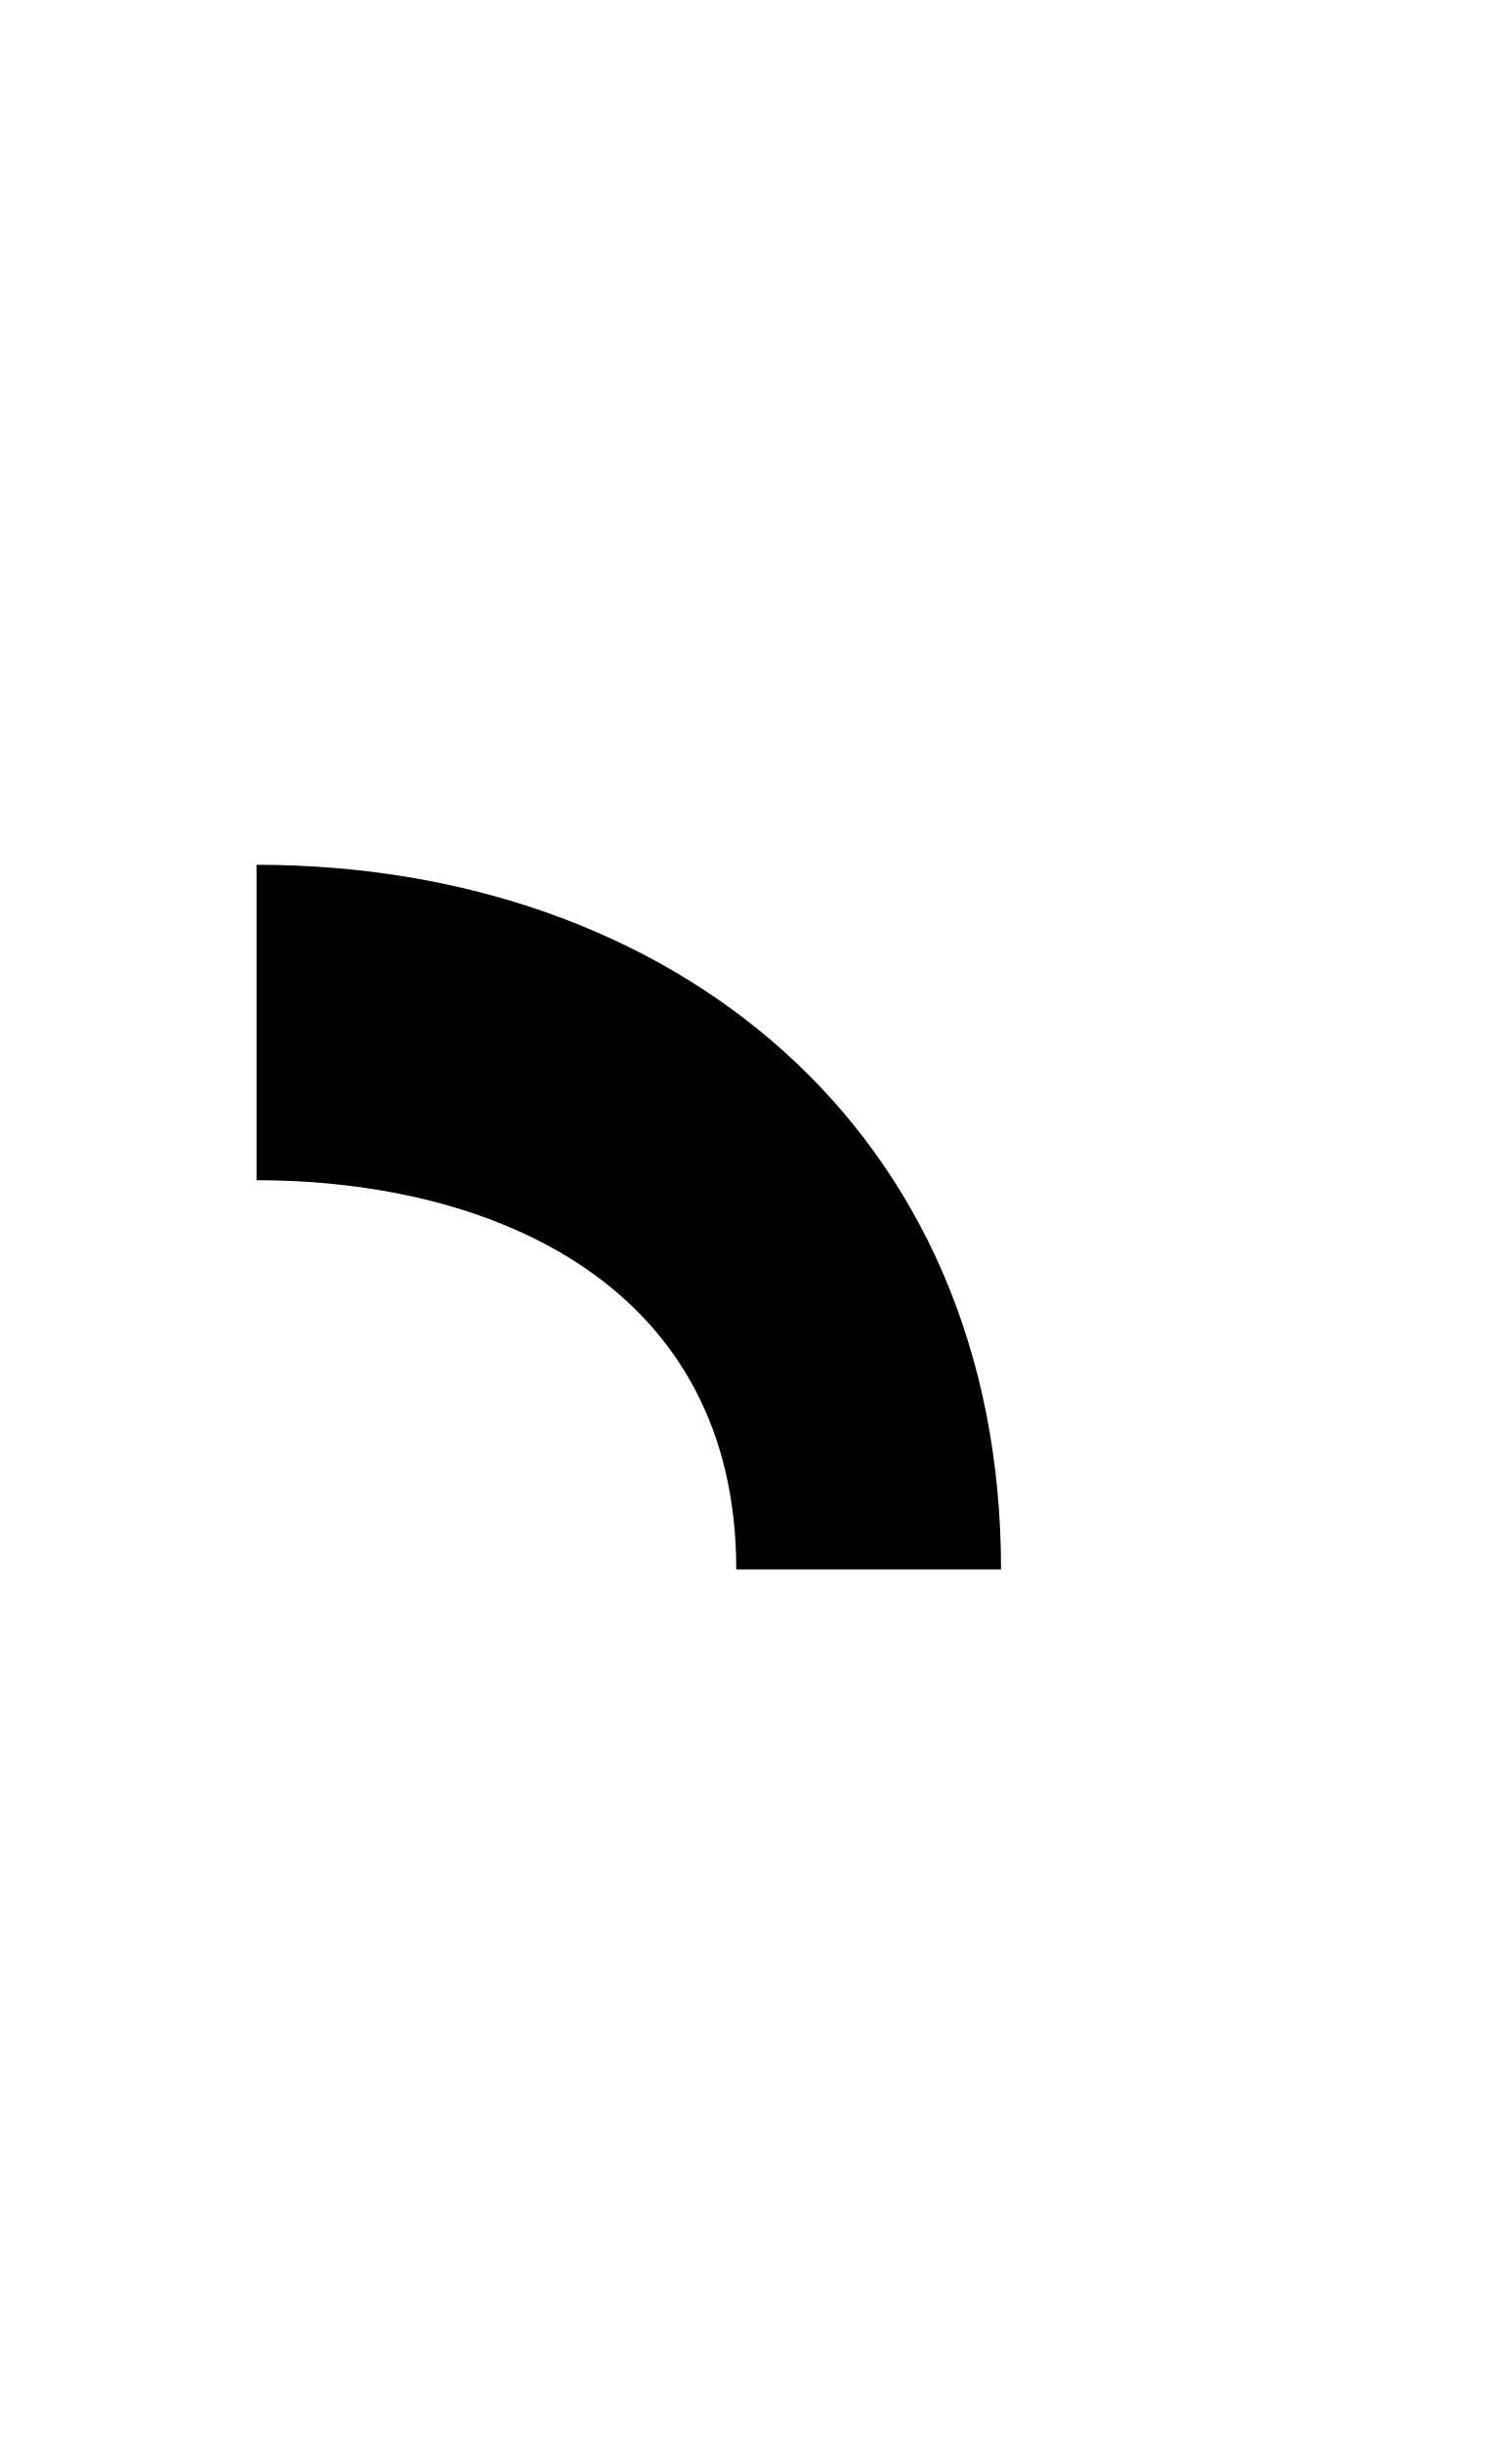
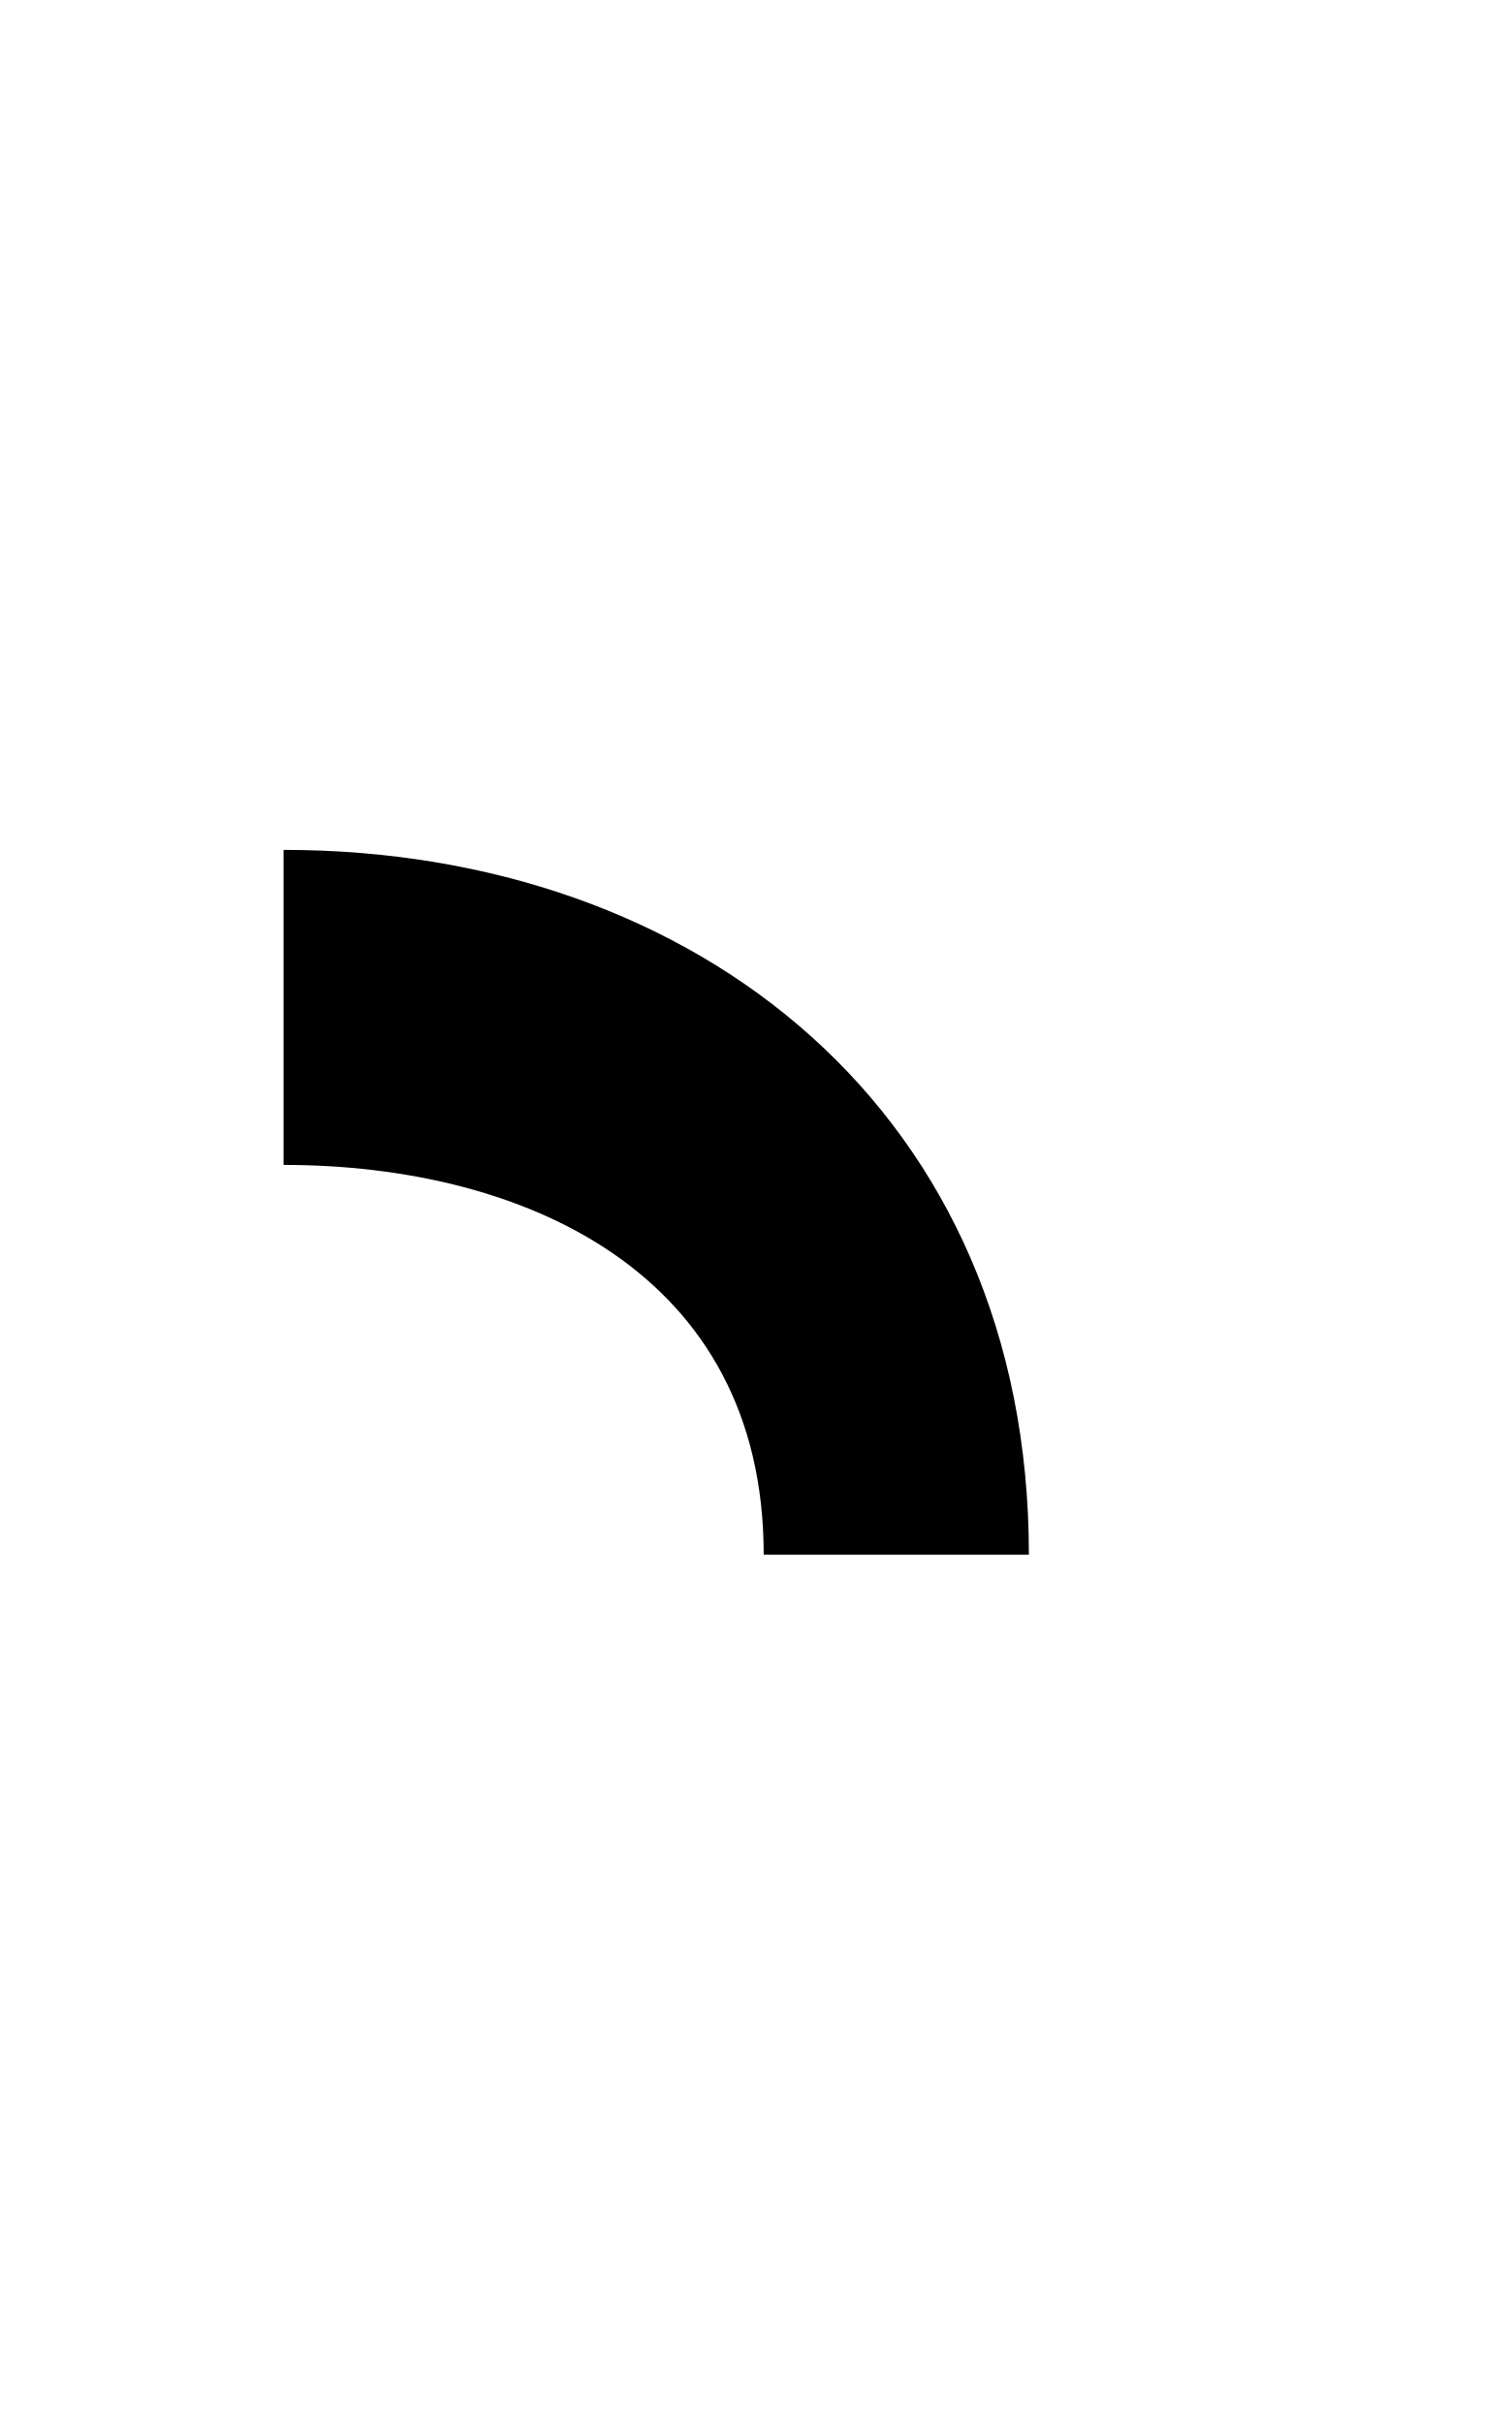
- <svg xmlns="http://www.w3.org/2000/svg" version="1.1" x="0px" y="0px" viewBox="0 0 367.1 593" style="enable-background:new 0 0 367.1 593;" xml:space="preserve">
+ <svg xmlns="http://www.w3.org/2000/svg" version="1.1" x="0px" y="0px" viewBox="0 0 370 593" style="enable-background:new 0 0 370 593;" xml:space="preserve">
  <style type="text/css">
	.st0{display:none;}
	.st1{display:inline;}
</style>
  <g id="_x5F_V1">
    <g id="E_00000051360959627468142820000017544460044616440767_">
	</g>
    <g id="C">
	</g>
    <g id="N_x5F_3">
	</g>
    <g id="A">
	</g>
    <g id="N_00000054254949360326627830000005329152182886584764_">
	</g>
    <g id="e">
	</g>
    <g id="T">
	</g>
    <g id="N_00000127748963548567887910000006918738376549339794_">
	</g>
    <g id="I">
	</g>
    <g id="A1">
	</g>
    <g id="M">
	</g>
    <g id="R">
	</g>
    <g id="O_00000083778567647030904660000008843847121500168630_">
	</g>
    <g id="F">
	</g>
    <g id="N">
	</g>
    <g id="E">
	</g>
    <g id="P">
	</g>
    <g id="O">
	</g>
  </g>
  <g id="Ebene_20">
-     <text transform="matrix(1 0 0 1 -5300.426 1054.634)">
+     <text transform="matrix(1 0 0 1 -3415.813 1054.634)">
      <tspan x="0" y="0" style="fill:#E30613; font-family:'SH-Maintenance-V2'; font-size:490px; letter-spacing:-19;">M</tspan>
      <tspan x="604.7" y="0" style="fill:#E30613; font-family:'SH-Maintenance-V2'; font-size:490px;">A</tspan>
      <tspan x="965.8" y="0" style="fill:#E30613; font-family:'SH-Maintenance-V2'; font-size:490px; letter-spacing:-19;">I</tspan>
      <tspan x="1090.7" y="0" style="fill:#E30613; font-family:'SH-Maintenance-V2'; font-size:490px;">NTENANCE</tspan>
    </text>
-     <rect x="-8338.8" y="709.6" style="fill:none;" width="1722.6" height="412.6" />
-     <text transform="matrix(1 0 0 1 -8338.839 1059.489)">
+     <rect x="-6454.2" y="709.6" style="fill:none;" width="1722.6" height="412.6" />
+     <text transform="matrix(1 0 0 1 -6454.226 1059.489)">
      <tspan x="0" y="0" style="fill:#E30613; font-family:'SH-Maintenance-V2'; font-size:490px;">OPEN</tspan>
      <tspan x="1660.1" y="0" style="fill:#E30613; font-family:'SH-Maintenance-V2'; font-size:485px; letter-spacing:-9;"> </tspan>
    </text>
-     <text transform="matrix(1 0 0 1 -6502.843 1069.107)">
+     <text transform="matrix(1 0 0 1 -4618.23 1069.107)">
      <tspan x="0" y="0" style="fill:#E30613; font-family:'SH-Maintenance-V2'; font-size:490px; letter-spacing:-19;">F</tspan>
      <tspan x="252.8" y="0" style="fill:#E30613; font-family:'SH-Maintenance-V2'; font-size:490px;">O</tspan>
      <tspan x="634.1" y="0" style="fill:#E30613; font-family:'SH-Maintenance-V2'; font-size:490px; letter-spacing:-167;"> </tspan>
      <tspan x="602.7" y="0" style="fill:#E30613; font-family:'SH-Maintenance-V2'; font-size:490px;">R</tspan>
    </text>
  </g>
  <g id="Hilfslinien">
-     <rect x="-1048.3" y="727.6" style="fill:none;" width="7398.2" height="466.4" />
-     <text transform="matrix(1 0 0 1 -1048.275 1076.709)">
+     <rect x="836.3" y="682.7" style="fill:none;" width="7398.2" height="466.4" />
+     <text transform="matrix(1 0 0 1 836.3383 1031.88)">
      <tspan x="0" y="0" style="fill:#E30613; font-family:'SH-Maintenance-V2'; font-size:489px; letter-spacing:-19;">WE</tspan>
      <tspan x="739.4" y="0" style="fill:#E30613; font-family:'SH-Maintenance-V2'; font-size:489px; letter-spacing:-29;">G</tspan>
      <tspan x="1081.2" y="0" style="fill:#E30613; font-family:'SH-Maintenance-V2'; font-size:489px; letter-spacing:-9;">E</tspan>
      <tspan x="1468.4" y="0" style="fill:#E30613; font-family:'SH-Maintenance-V2'; font-size:489px;">N </tspan>
      <tspan x="1939.8" y="0" style="fill:#E30613; font-family:'SH-Maintenance-V2'; font-size:489px; letter-spacing:9;">U</tspan>
      <tspan x="2312" y="0" style="fill:#E30613; font-family:'SH-Maintenance-V2'; font-size:489px; letter-spacing:-9;">M</tspan>
      <tspan x="2736.9" y="0" style="fill:#E30613; font-family:'SH-Maintenance-V2'; font-size:489px;">B</tspan>
      <tspan x="3081.2" y="0" style="fill:#E30613; font-family:'SH-Maintenance-V2'; font-size:489px; letter-spacing:-19;">A</tspan>
      <tspan x="3439.1" y="0" style="fill:#E30613; font-family:'SH-Maintenance-V2'; font-size:489px;">U </tspan>
      <tspan x="3910" y="0" style="fill:#E30613; font-family:'SH-Maintenance-V2'; font-size:489px; letter-spacing:-29;">G</tspan>
      <tspan x="4268.4" y="0" style="fill:#E30613; font-family:'SH-Maintenance-V2'; font-size:489px;">E</tspan>
      <tspan x="4585.3" y="0" style="fill:#E30613; font-family:'SH-Maintenance-V2'; font-size:489px; letter-spacing:-39;">Ö</tspan>
      <tspan x="4926.6" y="0" style="fill:#E30613; font-family:'SH-Maintenance-V2'; font-size:489px;">FFNET</tspan>
    </text>
-     <rect x="-7991.3" y="-38.8" width="93.9" height="140.7" />
  </g>
  <g id="T_00000151528559115874515910000005984389023753216649_" class="st0">
-     <path d="M4905.1,452.2V102.4h76.9v349.8H4905.1z" />
-     <path class="st1" d="M4835.5,102.4H4982c94.6,0,140.6,55.9,140.6,149.4H5058c0-54.9-23.5-72.5-75.9-72.5h-146.5V102.4z" />
+     <path d="M6789.7,452.2V102.4h76.9v349.8H6789.7z" />
+     <path class="st1" d="M6720.2,102.4h146.5c94.6,0,140.6,55.9,140.6,149.4h-64.7c0-54.9-23.5-72.5-75.9-72.5h-146.5V102.4z" />
  </g>
  <g id="E_00000150082740960534394650000001756674408269680310_" class="st0">
-     <path class="st1" d="M4716.3,452.1V156.4h-63.8v295.6H4716.3z" />
-     <path class="st1" d="M4594,353.3H4735c0,0,13.3-74.6,23.6-132.1h-61.9l-11.8,74.6H4594V353.3z" />
-     <path class="st1" d="M4652.5,452.1h140.9c0,0,13.3-74.6,23.6-132.1h-61.9l-11.8,74.6h-90.8V452.1z" />
-     <path class="st1" d="M4747.7,186.3h60.9c-7.9-43.7-15.2-84.5-15.2-84.5h-140.9v57.5h90.8L4747.7,186.3z" />
+     <path class="st1" d="M6600.9,452.1V156.4h-63.8v295.6H6600.9z" />
+     <path class="st1" d="M6478.6,353.3h140.9c0,0,13.3-74.6,23.6-132.1h-61.9l-11.8,74.6h-90.8V353.3z" />
+     <path class="st1" d="M6537.1,452.1H6678c0,0,13.3-74.6,23.6-132.1h-61.9l-11.8,74.6h-90.8V452.1z" />
+     <path class="st1" d="M6632.4,186.3h60.9c-7.9-43.7-15.2-84.5-15.2-84.5h-140.9v57.5h90.8L6632.4,186.3z" />
  </g>
  <g id="N_00000099632580371903072950000016892054108610634910_" class="st0">
-     <path class="st1" d="M4476.3,451.9l93.9-349.3h-69l-60.2,237.7h-1l-56.3-237.7h-77.3L4265,255.2h70.4l9.8-41.6h1l58.7,237.7   L4476.3,451.9z" />
-     <rect x="4259.1" y="102.6" class="st1" width="76.8" height="349.3" />
+     <path class="st1" d="M6361,451.9l93.9-349.3h-69l-60.2,237.7h-1l-56.3-237.7h-77.3l-41.6,152.6h70.4l9.8-41.6h1l58.7,237.7   L6361,451.9z" />
+     <rect x="6143.8" y="102.6" class="st1" width="76.8" height="349.3" />
  </g>
  <g id="F_00000114769032895886322120000014247326199313495697_" class="st0">
-     <path class="st1" d="M4066.8,451.9H3990V102.7h245.5v64.5h-168.7V248H4213v59.7h-146.2V451.9z" />
+     <path class="st1" d="M5951.4,451.9h-76.8V102.7h245.5v64.5h-168.7V248h146.2v59.7h-146.2V451.9z" />
  </g>
  <g id="F_00000173141720675959051990000004486108456543280518_" class="st0">
-     <path class="st1" d="M3780.5,451.6h132.8V169.3h-54.9v217.1h-77.9V451.6z" />
-     <path class="st1" d="M3812.5,451.7c0-18,2.9-33.6,10.7-46.8c6.8-12.2,16.6-23.4,28.3-31.2c11.7-7.8,25.4-13.7,40-17.6   c14.6-3.9,30.2-5.9,70.2-5.9v-81.4c-52.2,0-76.6,3.9-100,12.2c-23.4,8.8-44.4,20-61.9,36.1c-17.6,16.6-31.2,35.1-41.4,57.5   c-9.8,22.9-14.1,48.8-14.1,77H3812.5z" />
-     <polygon class="st1" points="3961.8,100.7 3858.4,100.7 3858.4,383 3913.3,383 3913.3,165.8 3961.8,165.8  " />
+     <path class="st1" d="M5665.1,451.6h132.8V169.3H5743v217.1h-77.9V451.6z" />
+     <path class="st1" d="M5697.1,451.7c0-18,2.9-33.6,10.7-46.8c6.8-12.2,16.6-23.4,28.3-31.2c11.7-7.8,25.4-13.7,40-17.6   c14.6-3.9,30.2-5.9,70.2-5.9v-81.4c-52.2,0-76.6,3.9-100,12.2c-23.4,8.8-44.4,20-61.9,36.1c-17.6,16.6-31.2,35.1-41.4,57.5   c-9.8,22.9-14.1,48.8-14.1,77H5697.1z" />
+     <polygon class="st1" points="5846.4,100.7 5743,100.7 5743,383 5797.9,383 5797.9,165.8 5846.4,165.8  " />
  </g>
  <g id="Ö" class="st0">
-     <path class="st1" d="M3398.5,278.8c0-103.7,64.1-184.4,171.6-184.4c107.6,0,171.6,80.7,171.6,184.4c0,100.7-64.1,181.4-171.6,181.4   C3462.6,460.2,3398.5,379.5,3398.5,278.8z M3475.3,278.8c0,58.2,25.9,116.9,94.9,116.9c68.9,0,94.9-58.7,94.9-116.9   c0-61.1-25.9-119.8-94.9-119.8C3501.2,159,3475.3,217.6,3475.3,278.8z" />
-     <rect x="3536.9" y="191.7" class="st1" width="66" height="57.2" />
-     <rect x="3536.9" y="278.8" class="st1" width="66" height="57.2" />
+     <path class="st1" d="M5283.1,278.8c0-103.7,64.1-184.4,171.6-184.4c107.6,0,171.6,80.7,171.6,184.4c0,100.7-64.1,181.4-171.6,181.4   C5347.2,460.2,5283.1,379.5,5283.1,278.8z M5359.9,278.8c0,58.2,25.9,116.9,94.9,116.9c68.9,0,94.9-58.7,94.9-116.9   c0-61.1-25.9-119.8-94.9-119.8C5385.8,159,5359.9,217.6,5359.9,278.8z" />
+     <rect x="5421.5" y="191.7" class="st1" width="66" height="57.2" />
+     <rect x="5421.5" y="278.8" class="st1" width="66" height="57.2" />
  </g>
  <g id="E_00000056408675155028286430000005814045595369560991_" class="st0">
-     <path class="st1" d="M3369.5,452.2h-265V103.1h261.1v64.5h-184.4v74.8h169.2v59.7h-169.2v85.6h188.3V452.2z" />
+     <path class="st1" d="M5254.1,452.2h-265V103.1h261.1v64.5h-184.4v74.8H5235v59.7h-169.2v85.6h188.3V452.2z" />
  </g>
  <g id="G_00000142136150640176763200000005464168929300255362_" class="st0">
-     <polygon class="st1" points="2727.1,368 2803.6,368 2803.6,178.8 2901.6,177.3 2900.1,102.4 2726.2,102.4  " />
-     <polygon class="st1" points="2727.1,452.2 2994.7,451.8 2994.7,388.5 2804.6,389.5 2803.6,291.5 2728.6,293  " />
-     <path class="st1" d="M2894.7,451.8h101c10.8-7.4,23-15.2,33.8-22.5c11.8-8.3,21.1-17.2,30.9-26.5c8.3-8.3,15.2-18.6,21.6-32.3   c4.4-11.8,8.3-26,8.3-42.6c0-16.7-3.9-30.9-9.3-44.6c-6.4-12.7-14.7-23.5-25.5-32.3c-10.8-8.8-23-16.2-36.8-21.1   c-13.2-4.9-28.9-6.9-43.1-6.9c-20.6,0-37.7,3.4-53.9,10.8c-15.2,6.4-28.9,16.2-37.7,27.9c-10.8,12.7-18.1,27-23,43.1   c-5.9,17.2-8.3,35.3-6.9,53.9h64.2c0-9.8,1.5-17.6,3.4-27.4c1.5-9.3,3.4-16.7,8.8-25c2.9-7.4,9.3-13.2,16.2-17.6   c6.4-5.4,14.7-7.4,25.5-7.4c14.2,0,26,4.9,35.8,14.7c9.3,7.8,14.2,21.1,14.2,36.8c0,10.3-2.5,20.1-6.9,27   c-5.4,8.3-10.8,15.7-17.2,21.6c-6.9,7.4-15.2,12.3-22.5,18.1c-8.3,4.9-16.7,10.8-24,15.7C2937.9,423.8,2907.5,443.4,2894.7,451.8z" />
+     <polygon class="st1" points="4611.7,368 4688.2,368 4688.2,178.8 4786.2,177.3 4784.7,102.4 4610.8,102.4  " />
+     <polygon class="st1" points="4611.7,452.2 4879.3,451.8 4879.3,388.5 4689.2,389.5 4688.2,291.5 4613.2,293  " />
+     <path class="st1" d="M4779.3,451.8h101c10.8-7.4,23-15.2,33.8-22.5c11.8-8.3,21.1-17.2,30.9-26.5c8.3-8.3,15.2-18.6,21.6-32.3   c4.4-11.8,8.3-26,8.3-42.6c0-16.7-3.9-30.9-9.3-44.6c-6.4-12.7-14.7-23.5-25.5-32.3c-10.8-8.8-23-16.2-36.8-21.1   c-13.2-4.9-28.9-6.9-43.1-6.9c-20.6,0-37.7,3.4-53.9,10.8c-15.2,6.4-28.9,16.2-37.7,27.9c-10.8,12.7-18.1,27-23,43.1   c-5.9,17.2-8.3,35.3-6.9,53.9h64.2c0-9.8,1.5-17.6,3.4-27.4c1.5-9.3,3.4-16.7,8.8-25c2.9-7.4,9.3-13.2,16.2-17.6   c6.4-5.4,14.7-7.4,25.5-7.4c14.2,0,26,4.9,35.8,14.7c9.3,7.8,14.2,21.1,14.2,36.8c0,10.3-2.5,20.1-6.9,27   c-5.4,8.3-10.8,15.7-17.2,21.6c-6.9,7.4-15.2,12.3-22.5,18.1c-8.3,4.9-16.7,10.8-24,15.7C4822.5,423.8,4792.1,443.4,4779.3,451.8z" />
  </g>
  <g id="U_00000122691519521168774280000013841469757125651126_" class="st0">
-     <path class="st1" d="M2572.4,463.6c-102.4-1.5-114.8-74.7-114.8-119.8v-242h77.7v238.5c0,24.3,0,55.9,37.1,57.9V463.6z" />
-     <path class="st1" d="M2294.3,101.9h77.7v238.5c0,25.2,0,57.9,41.1,57.9c36.6,0,45-24.7,45-58.9v-15.8h70.3v30.7   c0,77.2-57.4,109.4-116.3,109.4c-105.4,0-117.8-74.2-117.8-119.8V101.9z" />
+     <path class="st1" d="M4457,463.6c-102.4-1.5-114.8-74.7-114.8-119.8v-242h77.7v238.5c0,24.3,0,55.9,37.1,57.9V463.6z" />
+     <path class="st1" d="M4178.9,101.9h77.7v238.5c0,25.2,0,57.9,41.1,57.9c36.6,0,45-24.7,45-58.9v-15.8h70.3v30.7   c0,77.2-57.4,109.4-116.3,109.4c-105.4,0-117.8-74.2-117.8-119.8V101.9z" />
  </g>
  <g id="A_00000004505667569094896160000014532079075801900974_" class="st0">
-     <path class="st1" d="M2138.8,203.9l-3,70.3l30,6.9v1l-247.3,61v75.2l121.9,33.4l15.2-61l-22.1-9.3v-1l244.4-61v-78.2L2138.8,203.9z   " />
-     <polygon class="st1" points="1963.3,430.6 2041,451.7 2046.9,451.7 2105.4,212.8 2106.4,212.8 2165.9,451.7 2242.6,451.7    2278,319.5 2209.6,317.5 2203.7,337.1 2202.7,337.1 2142.7,101.1 2070.5,101.1 2009.5,339.6 2008.5,339.6  " />
+     <path class="st1" d="M4023.4,203.9l-3,70.3l30,6.9v1l-247.3,61v75.2l121.9,33.4l15.2-61l-22.1-9.3v-1l244.4-61v-78.2L4023.4,203.9z   " />
+     <polygon class="st1" points="3847.9,430.6 3925.6,451.7 3931.5,451.7 3990,212.8 3991,212.8 4050.5,451.7 4127.2,451.7    4162.6,319.5 4094.2,317.5 4088.3,337.1 4087.4,337.1 4027.4,101.1 3955.1,101.1 3894.1,339.6 3893.1,339.6  " />
  </g>
  <g id="B" class="st0">
-     <path class="st1" d="M1599.9,452.2V103.1h164.3c66.5,0,111.5,21.5,111.5,86.6c0,34.7-16.6,57.7-47.4,72.9   c43,12.2,64.1,45,64.1,88.5c0,70.9-60.1,101.2-123.2,101.2H1599.9z M1748.6,162.8h-71.9v81.7h77.8c27.4,0,46.9-12.2,46.9-41.6   C1801.4,170.1,1775.9,162.8,1748.6,162.8z M1676.7,392.6h82.2c29.8,0,56.7-9.8,56.7-46c0-35.7-22-49.9-55.3-49.9h-83.6V392.6z" />
+     <path class="st1" d="M3484.5,452.2V103.1h164.3c66.5,0,111.5,21.5,111.5,86.6c0,34.7-16.6,57.7-47.4,72.9   c43,12.2,64.1,45,64.1,88.5c0,70.9-60.1,101.2-123.2,101.2H3484.5z M3633.2,162.8h-71.9v81.7h77.8c27.4,0,46.9-12.2,46.9-41.6   C3686,170.1,3660.6,162.8,3633.2,162.8z M3561.3,392.6h82.2c29.8,0,56.7-9.8,56.7-46c0-35.7-22-49.9-55.3-49.9h-83.6V392.6z" />
  </g>
  <g id="M_00000134250281029563310950000003257287664879667615_" class="st0">
-     <path class="st1" d="M1342.7,335.1h75.5c-12.8-20.6-144.7-232.9-144.7-232.9h-77v350.1h72.1V217.4h1   C1269.6,217.4,1306.4,276.2,1342.7,335.1z" />
-     <path class="st1" d="M1418.7,335.1c36.3-58.8,73.1-117.7,73.1-117.7h1v234.9h72.1V102.1h-77c0,0-131.9,212.3-144.7,232.9H1418.7z" />
+     <path class="st1" d="M3227.3,335.1h75.5c-12.8-20.6-144.7-232.9-144.7-232.9h-77v350.1h72.1V217.4h1   C3154.2,217.4,3191,276.2,3227.3,335.1z" />
+     <path class="st1" d="M3303.3,335.1c36.3-58.8,73.1-117.7,73.1-117.7h1v234.9h72.1V102.1h-77c0,0-131.9,212.3-144.7,232.9H3303.3z" />
  </g>
  <g id="U" class="st0">
-     <path class="st1" d="M1146.7,452.2H899.4v-64.6h170.4v-285h76.9V452.2z M852.4,452.2V102.6h76.9v285h170.4v64.6H852.4z" />
+     <path class="st1" d="M3031.3,452.2H2784v-64.6h170.4v-285h76.9V452.2z M2737,452.2V102.6h76.9v285h170.4v64.6H2737z" />
  </g>
  <g id="N_00000154425763484525918430000008508601231558086807_" class="st0">
-     <path class="st1" d="M601.9,452.2L695.8,103h-69l-60.2,237.7h-1L509.4,103h-77.3l-41.6,152.6H461l9.8-41.6h1l58.7,237.7   L601.9,452.2z" />
-     <rect x="384.7" y="103" class="st1" width="76.8" height="349.3" />
-   </g>
-   <g id="E_00000165205204584183719570000002201050886193303485_">
-     <path class="st0" d="M70.9,282.5l-64.3,2.1l0-3.4c0-107.2,80.4-171.1,180.8-171.1v76.5C129.3,186.6,70.9,213.7,70.9,282.5z" />
-     <path d="M178.8,381.1c0-68.7-58.5-94.5-116.5-94.5V210c100.4,0,180.8,63.8,180.8,171.1H178.8z" />
-     <polygon class="st0" points="355.7,373.8 355.7,452.2 184.7,452.2 179.8,373.8  " />
-     <path class="st0" d="M70.9,281.2c0,68.7,58.5,94.5,116.5,94.5v76.5C86.9,452.2,6.5,388.4,6.5,281.2H70.9z" />
-     <path class="st0" d="M36.5,86.7V4.4C63.3,4.4,89.6,9.2,113,17c23.4,8.8,43.4,20,60.9,36.1s31.2,34.6,40.9,57.5   c10.2,22.9,15.1,49.2,15.1,76.5h-69.2c0-18-3.4-32.7-10.2-45.8c-7.3-13.2-16.6-23.4-28.3-32.2c-11.7-7.8-25.8-13.6-40-18   C66.7,87.7,52.1,86.7,36.5,86.7z" />
+     <path class="st1" d="M2486.5,452.2l93.9-349.3h-69l-60.2,237.7h-1L2394.1,103h-77.3l-41.6,152.6h70.4l9.8-41.6h1l58.7,237.7   L2486.5,452.2z" />
+     <rect x="2269.3" y="103" class="st1" width="76.8" height="349.3" />
+   </g>
+   <g id="E_00000165205204584183719570000002201050886193303485_" class="st0">
+     <path class="st1" d="M1955.5,281.2h-64.3c0-107.2,80.4-171.1,180.8-171.1v76.5C2014,186.6,1955.5,212.5,1955.5,281.2z" />
+     <path class="st1" d="M2063.4,381.1c0-68.7-58.5-94.5-116.5-94.5V210c100.4,0,180.8,63.8,180.8,171.1H2063.4z" />
+     <polygon class="st1" points="2240.3,373.8 2240.3,452.2 2069.3,452.2 2064.4,373.8  " />
+     <path class="st1" d="M1955.5,281.2c0,68.7,58.5,94.5,116.5,94.5v76.5c-100.4,0-180.8-63.8-180.8-171.1H1955.5z" />
+     <path class="st1" d="M1921.1,86.7V4.4c26.8,0,53.1,4.9,76.5,12.7c23.4,8.8,43.4,20,60.9,36.1s31.2,34.6,40.9,57.5   c10.2,22.9,15.1,49.2,15.1,76.5h-69.2c0-18-3.4-32.7-10.2-45.8c-7.3-13.2-16.6-23.4-28.3-32.2c-11.7-7.8-25.8-13.6-40-18   C1951.3,87.7,1936.7,86.7,1921.1,86.7z" />
  </g>
  <g id="G" class="st0">
-     <path class="st1" d="M-9.2,452.8h-48.9l-7.8-39.6c-27.4,35.2-62.1,47.9-95.8,47.9c-107.6,0-171.6-80.7-171.6-181.4   c0-103.7,64.1-184.4,171.6-184.4c71.4,0,139.4,43.5,147.2,123.2h-73.4c-9.3-39.1-37.2-58.7-73.8-58.7c-68.9,0-94.9,58.7-94.9,119.8   c0,58.2,25.9,116.9,94.9,116.9c50.4,0,78.7-26.4,83.1-75.3h-77.3v-57.2H-9.2V452.8z" />
+     <path class="st1" d="M1875.5,452.8h-48.9l-7.8-39.6c-27.4,35.2-62.1,47.9-95.8,47.9c-107.6,0-171.6-80.7-171.6-181.4   c0-103.7,64.1-184.4,171.6-184.4c71.4,0,139.4,43.5,147.2,123.2h-73.4c-9.3-39.1-37.2-58.7-73.8-58.7c-68.9,0-94.9,58.7-94.9,119.8   c0,58.2,25.9,116.9,94.9,116.9c50.4,0,78.7-26.4,83.1-75.3h-77.3v-57.2h146.7V452.8z" />
  </g>
  <g id="E_00000005963599347184841430000018193220976272044449_" class="st0">
-     <path class="st1" d="M-348.9,452.2h-265V103.1h261.1v64.5h-184.4v74.8H-368v59.7h-169.2v85.6h188.3V452.2z" />
+     <path class="st1" d="M1535.7,452.2h-265V103.1h261.1v64.5h-184.4v74.8h169.2v59.7h-169.2v85.6h188.3V452.2z" />
  </g>
  <g id="W" class="st0">
-     <path class="st1" d="M-880.3,219.2c-36.3,58.9-73.1,117.7-73.1,117.7h-1V102h-72.1v350.3h77c0,0,132-212.4,144.7-233H-880.3z    M-804.3,219.2h-75.5c12.8,20.6,144.7,233,144.7,233h77V102h-72.1v235h-1C-731.2,337-768,278.1-804.3,219.2z" />
-   </g>
-   <g id="E_00000113322483045279252990000013609696148037364875_" class="st0">
-     <path class="st1" d="M-1809.3,279.7h-64.9c0-108.1,81.1-172.5,182.4-172.5v77.2C-1750.3,184.4-1809.3,210.4-1809.3,279.7z" />
-     <path class="st1" d="M-1697.7,380.5c0-69.3-59-95.4-117.5-95.4V208c101.3,0,182.4,64.4,182.4,172.5H-1697.7z" />
-     <polygon class="st1" points="-1519.3,373.1 -1519.3,452.2 -1691.9,452.2 -1696.8,373.1  " />
-     <path class="st1" d="M-1809.3,279.7c0,69.3,59,95.4,117.5,95.4v77.2c-101.3,0-182.4-64.4-182.4-172.5H-1809.3z" />
-     <path class="st1" d="M-1841.3,83.6V0.5c27,0,53.6,4.9,77.2,12.8c23.6,8.8,43.7,20.2,61.4,36.4c17.7,16.2,31.5,34.9,41.3,58   c10.3,23.1,15.2,49.6,15.2,77.2h-69.8c0-18.2-3.4-32.9-10.3-46.2c-7.4-13.3-16.7-23.6-28.5-32.4c-11.8-7.9-26.1-13.8-40.3-18.2   C-1810.8,84.6-1825.5,83.6-1841.3,83.6z" />
+     <path class="st1" d="M1004.3,219.2C968,278.1,931.2,337,931.2,337h-1V102h-72.1v350.3h77c0,0,132-212.4,144.7-233H1004.3z    M1080.3,219.2h-75.5c12.8,20.6,144.7,233,144.7,233h77V102h-72.1v235h-1C1153.4,337,1116.6,278.1,1080.3,219.2z" />
+   </g>
+   <g id="E_00000113322483045279252990000013609696148037364875_">
+     <path class="st0" d="M75.3,279.7H10.4c0-108.1,81.1-172.5,182.4-172.5v77.2C134.3,184.4,75.3,210.4,75.3,279.7z" />
+     <path d="M186.9,380.5c0-69.3-59-95.4-117.5-95.4V208c101.3,0,182.4,64.4,182.4,172.5H186.9z" />
+     <polygon class="st0" points="365.3,373.1 365.3,452.2 192.8,452.2 187.8,373.1  " />
+     <path class="st0" d="M75.3,279.7c0,69.3,59,95.4,117.5,95.4v77.2c-101.3,0-182.4-64.4-182.4-172.5H75.3z" />
+     <path class="st0" d="M43.3,83.6V0.5c27,0,53.6,4.9,77.2,12.8c23.6,8.8,43.7,20.2,61.4,36.4s31.5,34.9,41.3,58   c10.3,23.1,15.2,49.6,15.2,77.2h-69.8c0-18.2-3.4-32.9-10.3-46.2c-7.4-13.3-16.7-23.6-28.5-32.4c-11.8-7.9-26.1-13.8-40.3-18.2   C73.8,84.6,59.1,83.6,43.3,83.6z" />
  </g>
  <g id="C_00000112622374827432275670000003417328206733987971_" class="st0">
-     <path class="st1" d="M-1901.3,219.4h-74.5c-5.4-34.8-38.7-61.3-76.4-61.3c-69.1,0-95.1,58.8-95.1,120.1c0,58.3,26,117.1,95.1,117.1   c47,0,73.5-31.9,79.4-78.4h74.5c-7.8,87.7-67.6,143.1-153.9,143.1c-107.8,0-172-80.9-172-181.8c0-103.9,64.2-184.7,172-184.7   C-1975.8,93.4-1910.7,138.5-1901.3,219.4z" />
+     <path class="st1" d="M-16.7,219.4h-74.5c-5.4-34.8-38.7-61.3-76.4-61.3c-69.1,0-95.1,58.8-95.1,120.1c0,58.3,26,117.1,95.1,117.1   c47,0,73.5-31.9,79.4-78.4h74.5C-21.6,404.6-81.4,460-167.7,460c-107.8,0-172-80.9-172-181.8c0-103.9,64.2-184.7,172-184.7   C-91.2,93.4-26,138.5-16.7,219.4z" />
  </g>
  <g id="N_00000117657359395406629260000008490405748572120458_" class="st0">
-     <path class="st1" d="M-2538.7,452.2h76.9V102.6h-76.9V452.2z" />
-     <polygon class="st1" points="-2320.8,452.2 -2227.3,102.6 -2295.9,102.6 -2356.1,340.6 -2357.1,340.6 -2413.4,102.6 -2490.7,102.6    -2532.3,255.4 -2461.8,255.4 -2452,213.8 -2451.1,213.8 -2391.8,452.2  " />
+     <path class="st1" d="M-654.1,452.2h76.9V102.6h-76.9V452.2z" />
+     <polygon class="st1" points="-436.2,452.2 -342.7,102.6 -411.2,102.6 -471.5,340.6 -472.4,340.6 -528.8,102.6 -606.1,102.6    -647.7,255.4 -577.2,255.4 -567.4,213.8 -566.5,213.8 -507.2,452.2  " />
  </g>
  <g id="A_00000070819818803741320060000005539798163125646774_" class="st0">
-     <path class="st1" d="M-2720.9,203.9l-3,70.3l30,6.9v1l-247.3,61v75.2l121.9,33.4l15.2-61l-22.1-9.3v-1l244.4-61v-78.2   L-2720.9,203.9z" />
-     <polygon class="st1" points="-2896.5,430.6 -2818.8,451.7 -2812.9,451.7 -2754.4,212.8 -2753.4,212.8 -2693.9,451.7 -2617.2,451.7    -2581.8,319.5 -2650.1,317.5 -2656,337.4 -2657,337.4 -2717,101.1 -2789.3,101.1 -2850.3,339.6 -2851.3,339.6  " />
+     <path class="st1" d="M-836.3,203.9l-3,70.3l30,6.9v1l-247.3,61v75.2l121.9,33.4l15.2-61l-22.1-9.3v-1l244.4-61v-78.2L-836.3,203.9z   " />
+     <polygon class="st1" points="-1011.9,430.6 -934.2,451.7 -928.3,451.7 -869.8,212.8 -868.8,212.8 -809.3,451.7 -732.6,451.7    -697.2,319.5 -765.5,317.5 -771.4,337.4 -772.4,337.4 -832.4,101.1 -904.7,101.1 -965.7,339.6 -966.6,339.6  " />
  </g>
  <g id="N_00000129165096651451788460000006894638935768142516_" class="st0">
-     <path class="st1" d="M-3197.2,452.2h-72V102.4h76.4l146,234.7h1V102.4h72v349.9h-76.9L-3196.2,218h-1V452.2z" />
+     <path class="st1" d="M-1312.5,452.2h-72V102.4h76.4l146,234.7h1V102.4h72v349.9h-76.9L-1311.6,218h-1V452.2z" />
  </g>
  <g id="E_00000096737436898591806260000014476501128100374183_" class="st0">
-     <path class="st1" d="M-3416.5,452.2V156.6h-63.8v295.6H-3416.5z" />
-     <path class="st1" d="M-3538.8,353.5h140.9c0,0,13.3-74.6,23.6-132.1h-61.9l-11.8,74.6h-90.8V353.5z" />
-     <path class="st1" d="M-3480.3,452.2h140.9c0,0,13.3-74.6,23.6-132.1h-61.9l-11.8,74.6h-90.8V452.2z" />
-     <path class="st1" d="M-3385.1,186.5h60.9c-7.9-43.7-15.2-84.5-15.2-84.5h-140.9v57.5h90.8L-3385.1,186.5z" />
+     <path class="st1" d="M-1531.9,452.2V156.6h-63.8v295.6H-1531.9z" />
+     <path class="st1" d="M-1654.2,353.5h140.9c0,0,13.3-74.6,23.6-132.1h-61.9l-11.8,74.6h-90.8V353.5z" />
+     <path class="st1" d="M-1595.7,452.2h140.9c0,0,13.3-74.6,23.6-132.1h-61.9l-11.8,74.6h-90.8V452.2z" />
+     <path class="st1" d="M-1500.5,186.5h60.9c-7.9-43.7-15.2-84.5-15.2-84.5h-140.9v57.5h90.8L-1500.5,186.5z" />
  </g>
  <g id="T_00000040572434587172107020000003403572265167091088_" class="st0">
-     <path class="st1" d="M-3813.6,452.1h65.4V179.8h208.9V102h-274.3V452.1z" />
-     <polygon class="st1" points="-3719,452.2 -3627.5,102 -3693.3,102 -3754.2,340.7 -3754.7,340.7 -3785.9,452.1  " />
+     <path class="st1" d="M-1929,452.1h65.4V179.8h208.9V102H-1929V452.1z" />
+     <polygon class="st1" points="-1834.4,452.2 -1742.9,102 -1808.7,102 -1869.6,340.7 -1870.1,340.7 -1901.3,452.1  " />
  </g>
  <g id="N_00000162323512888102647520000008162614129556769983_" class="st0">
-     <rect x="-3940.8" y="102.4" class="st1" width="76.8" height="349.2" />
-     <path class="st1" d="M-4205.9,451.6h77.8l92.9-263.1h1l90.5,263.1h79.7l-130.6-349.2h-78.7L-4205.9,451.6z" />
+     <rect x="-2056.2" y="102.4" class="st1" width="76.8" height="349.2" />
+     <path class="st1" d="M-2321.3,451.6h77.8l92.9-263.1h1l90.5,263.1h79.7L-2110,102.4h-78.7L-2321.3,451.6z" />
  </g>
  <g id="I_00000075868811598525912980000008971315367424001668_" class="st0">
    <g class="st1">
-       <path d="M-4238.5,451.6h-76.9V101.7h76.9V451.6z" />
+       <path d="M-2353.8,451.6h-76.9V101.7h76.9V451.6z" />
    </g>
  </g>
  <g id="A_00000047767008426511249760000015642639169606536113_" class="st0">
-     <polygon class="st1" points="-4443.4,451.6 -4349.7,451.6 -4349.7,398.1 -4379.7,398.1 -4379.7,161.6 -4443.4,161.6  " />
-     <polygon class="st1" points="-4557.8,348.1 -4392.9,348.1 -4392.9,167 -4379.7,167 -4379.7,103.2 -4557.8,103.2 -4557.8,167    -4446.4,167 -4446.4,284.3 -4557.8,284.3  " />
-     <path class="st1" d="M-4648.5,451.6h75.6c0.5-23.1,3.4-48.1,8.3-75.1c5.4-27,12.8-53.5,22.1-80c9.3-26,21.1-50.5,35.3-74.1   c14.2-23.1,30.4-42.7,48.6-58.4v-60.8h-238V169h165.4c-33.4,40.2-60.4,84.4-80.5,132.5C-4632.3,349.6-4644.6,399.6-4648.5,451.6z" />
+     <polygon class="st1" points="-2558.8,451.6 -2465.1,451.6 -2465.1,398.1 -2495,398.1 -2495,161.6 -2558.8,161.6  " />
+     <polygon class="st1" points="-2673.2,348.1 -2508.3,348.1 -2508.3,167 -2495,167 -2495,103.2 -2673.2,103.2 -2673.2,167    -2561.8,167 -2561.8,284.3 -2673.2,284.3  " />
+     <path class="st1" d="M-2763.9,451.6h75.6c0.5-23.1,3.4-48.1,8.3-75.1c5.4-27,12.8-53.5,22.1-80c9.3-26,21.1-50.5,35.3-74.1   c14.2-23.1,30.4-42.7,48.6-58.4v-60.8h-238V169h165.4c-33.4,40.2-60.4,84.4-80.5,132.5C-2747.7,349.6-2760,399.6-2763.9,451.6z" />
  </g>
  <g id="M_00000030454837118209363920000004010763359709145015_" class="st0">
-     <path class="st1" d="M-5007.5,158.9h-153.8l0.5,216.7h-133.3v76.6h197.7l-0.5-217.2h89.3V158.9z" />
-     <polygon class="st1" points="-4756.7,103.7 -4832.8,103.7 -4832.8,452.2 -4696.6,452.2 -4696.6,388.3 -4756.7,388.3  " />
-     <polygon class="st1" points="-4985.6,103.7 -5062.7,103.7 -5104.2,256.5 -5033.9,256 -5023.7,215 -5022.7,215 -4964.1,452.2    -4892.8,452.2 -4831.8,213.1 -4830.9,213.1 -4791.3,103.7 -4867,103.7 -4928,341 -4929,341  " />
-   </g>
-   <g id="R_00000005247159732225481780000017538744411482086332_" class="st0">
-     <path d="M-5792.2,179.2v-77c45.1,0,119.2,12.3,119.2,116.7c0,58.4-31.9,115.2-108.4,115.2h-30.4v-69.6h15.7   c33.8,0,58.4-8.3,58.4-44.6C-5737.8,179.2-5770.1,179.2-5792.2,179.2z" />
-     <polygon points="-5865.8,452.3 -5865.8,102.2 -5788.8,102.2 -5788.8,452.2  " />
-     <path d="M-5677.5,592.6h-70.6c18.1-74,53.9-143.7,103-203h-162.8v-64.7h234.4v59.8C-5627.4,431.7-5662.3,515.1-5677.5,592.6z" />
-     <g>
-       <path class="st1" d="M-5776.5,452.3h-96.5v-56.1h30.6V148.7h65.9V452.3z" />
-     </g>
-     <g>
-       <path class="st1" d="M-5573.3,331v211.8h-55.4v-146h-244.1V331H-5573.3z" />
-     </g>
-     <g>
-       <path class="st1" d="M-5842.2,103c21.8,0,42.2,3.4,61,10.1c18.9,6.7,35.3,16.4,49.3,28.9c14,12.6,25,28,32.9,46.4    c8,18.3,12,38.9,12,61.9c0,18.5-2.8,35.4-8.4,50.8c-5.6,15.4-13.7,28.8-24.3,40.3c-10.6,11.5-23.5,20.7-38.6,27.7    c-15.1,7-32,11.3-50.8,13v-63.8c20.1-2.5,36.4-9.4,48.7-20.8c12.3-11.3,18.5-27.1,18.5-47.2c0-14.8-2.9-27.4-8.6-37.8    c-5.7-10.3-13.4-18.7-22.9-25.2c-9.5-6.4-20.2-11.1-32.1-14.1c-11.9-2.9-24.1-4.4-36.7-4.4" />
-     </g>
+     <path class="st1" d="M-3122.9,158.9h-153.8l0.5,216.7h-133.3v76.6h197.7l-0.5-217.2h89.3V158.9z" />
+     <polygon class="st1" points="-2872,103.7 -2948.2,103.7 -2948.2,452.2 -2812,452.2 -2812,388.3 -2872,388.3  " />
+     <polygon class="st1" points="-3101,103.7 -3178.1,103.7 -3219.6,256.5 -3149.3,256 -3139,215 -3138.1,215 -3079.5,452.2    -3008.2,452.2 -2947.2,213.1 -2946.2,213.1 -2906.7,103.7 -2982.4,103.7 -3043.4,341 -3044.4,341  " />
+   </g>
+   <g id="R_00000005247159732225481780000017538744411482086332_">
+     <path class="st0" d="M-3907.6,179.2v-77c45.1,0,119.2,12.3,119.2,116.7c0,58.4-31.9,115.2-108.4,115.2h-30.4v-69.6h15.7   c33.8,0,58.4-8.3,58.4-44.6C-3853.2,179.2-3885.5,179.2-3907.6,179.2z" />
+     <polygon class="st0" points="-3981.1,452.3 -3981.1,102.2 -3904.2,102.2 -3904.1,452.2  " />
+     <path class="st0" d="M-3792.8,592.6h-70.6c18.1-74,53.9-143.7,103-203h-162.8v-64.7h234.4v59.8   C-3742.8,431.7-3777.6,515.1-3792.8,592.6z" />
+     <path d="M-3819.9,452.2h124.5v-59.8h-122.5L-3819.9,452.2z" />
+     <rect x="-3987.5" y="102.4" width="76.4" height="349.9" />
+     <path d="M-3819.9,452.2l3.4-59.8c-29.9,0-51.4-20.1-51.4-52.9c0-42.1,42.1-62.7,72-83.8c59.3-40.7,108.3-73.5,108.3-153.4h-251.9   v59.8h162.2c-50,70.6-160.2,78.9-160.2,182.8C-3937.5,412-3882.6,452.2-3819.9,452.2z" />
  </g>
  <g id="O_00000139989076900347810750000014339682335261473418_" class="st0">
    <g class="st1">
-       <path d="M-6231,278.6c0-103.9,64.2-184.7,172-184.7s172,80.9,172,184.7c0,100.9-64.2,181.8-172,181.8S-6231,379.5-6231,278.6z     M-6154.1,278.6c0,58.3,26,117.1,95.1,117.1s95.1-58.8,95.1-117.1c0-61.3-26-120.1-95.1-120.1S-6154.1,217.4-6154.1,278.6z" />
+       <path d="M-4346.4,278.6c0-103.9,64.2-184.7,172-184.7c107.8,0,172,80.9,172,184.7c0,100.9-64.2,181.8-172,181.8    C-4282.2,460.4-4346.4,379.5-4346.4,278.6z M-4269.5,278.6c0,58.3,26,117.1,95.1,117.1c69.1,0,95.1-58.8,95.1-117.1    c0-61.3-26-120.1-95.1-120.1C-4243.5,158.6-4269.5,217.4-4269.5,278.6z" />
    </g>
  </g>
  <g id="F_00000112611114215638550990000001535627271961867692_" class="st0">
-     <path d="M-6430.4,452.3h132.8V170h-54.9v217.1h-77.9V452.3z" />
-     <path d="M-6398.4,452.5c0-18,2.9-33.6,10.7-46.8c6.8-12.2,16.6-23.4,28.3-31.2c11.7-7.8,25.4-13.7,40-17.6   c14.6-3.9,30.2-5.9,70.2-5.9v-81.4c-52.2,0-76.6,3.9-100,12.2c-23.4,8.8-44.4,20-61.9,36.1c-17.6,16.6-31.2,35.1-41.4,57.5   c-9.8,22.9-14.1,48.8-14.1,77H-6398.4z" />
-     <polygon class="st1" points="-6249.1,101.4 -6352.5,101.4 -6352.5,383.7 -6297.6,383.7 -6297.6,166.6 -6249.1,166.6  " />
+     <path d="M-4545.8,452.3h132.8V170h-54.9v217.1h-77.9V452.3z" />
+     <path d="M-4513.7,452.5c0-18,2.9-33.6,10.7-46.8c6.8-12.2,16.6-23.4,28.3-31.2c11.7-7.8,25.4-13.7,40-17.6s30.2-5.9,70.2-5.9v-81.4   c-52.2,0-76.6,3.9-100,12.2c-23.4,8.8-44.4,20-61.9,36.1c-17.6,16.6-31.2,35.1-41.4,57.5c-9.8,22.9-14.1,48.8-14.1,77H-4513.7z" />
+     <polygon class="st1" points="-4364.5,101.4 -4467.9,101.4 -4467.9,383.7 -4413,383.7 -4413,166.6 -4364.5,166.6  " />
  </g>
  <g id="N_00000099642370421911350830000011672063677233731245_" class="st0">
-     <path class="st1" d="M-7000.9,298.6l9.7,41.7h1l60.8-238.2h72l59.8,241.1h1l57.3-241.1h75.5l-94.1,350h-76.5l-59.3-238.2h-1   L-6953,452h-77.9l-40.8-154.3L-7000.9,298.6z" />
+     <path class="st1" d="M-5116.3,298.6l9.7,41.7h1l60.8-238.2h72l59.8,241.1h1l57.3-241.1h75.5l-94.1,350h-76.5l-59.3-238.2h-1   l-58.3,238.2h-77.9l-40.8-154.3L-5116.3,298.6z" />
  </g>
  <g id="E_00000111172922047511655530000000589010560551726259_" class="st0">
-     <path class="st1" d="M-7083.4,452H-7349V102.1h261.7v64.7h-184.7v75h169.5v59.8h-169.5v85.8h188.7V452z" />
+     <path class="st1" d="M-5198.8,452h-265.6V102.1h261.7v64.7h-184.7v75h169.5v59.8h-169.5v85.8h188.7V452z" />
  </g>
  <g id="P_00000129171892025599386490000003898456772564684721_" class="st0">
-     <path class="st1" d="M-7636.5,461.2c104.6,0,116.8-73.6,116.8-118.8V220.2h-77.1c0,98.2,0,118.8,0,118.8c0,25,0,57.4-40.7,57.4   c-36.3,0-44.7-24.5-44.7-58.4v-15.7h-69.7v30.4C-7751.9,429.3-7694.9,461.2-7636.5,461.2z" />
-     <polygon class="st1" points="-7596.8,344.9 -7519.7,344.9 -7519.7,167.1 -7393,167.1 -7393,102.3 -7596.8,102.3  " />
-     <path class="st1" d="M-7393,112.3h-77.1v177.7h-126.7v64.8h203.7V112.3z" />
-   </g>
-   <g id="O_00000039126086928192479570000000753659908774239892_" class="st0">
-     <polygon class="st1" points="-7781.7,103 -7858.5,103 -7858.5,387.5 -8028.7,387.5 -8028.7,452.1 -7781.7,452.1  " />
-     <polygon class="st1" points="-7857.5,103 -8211,103 -8211,349.9 -8142.1,349.9 -8142.1,179.7 -7857.5,179.7  " />
-     <polygon class="st1" points="-8206.6,103 -8283.4,103 -8283.4,452.1 -8012,452.1 -8012,387.5 -8206.6,387.5  " />
+     <path class="st1" d="M-5751.9,461.2c104.6,0,116.8-73.6,116.8-118.8V220.2h-77.1c0,98.2,0,118.8,0,118.8c0,25,0,57.4-40.7,57.4   c-36.3,0-44.7-24.5-44.7-58.4v-15.7h-69.7v30.4C-5867.3,429.3-5810.3,461.2-5751.9,461.2z" />
+     <polygon class="st1" points="-5712.1,344.9 -5635.1,344.9 -5635.1,167.1 -5508.4,167.1 -5508.4,102.3 -5712.1,102.3  " />
+     <path class="st1" d="M-5508.4,112.3h-77.1v177.7h-126.7v64.8h203.7V112.3z" />
+   </g>
+   <g id="O_00000039126086928192479570000000753659908774239892_">
+     <polygon points="-5897.1,103 -5973.9,103 -5973.9,387.5 -6144,387.5 -6144,452.1 -5897.1,452.1  " />
+     <polygon points="-5972.9,103 -6326.4,103 -6326.4,349.9 -6257.5,349.9 -6257.5,179.7 -5972.9,179.7  " />
+     <polygon points="-6322,103 -6398.8,103 -6398.8,452.1 -6127.4,452.1 -6127.4,387.5 -6322,387.5  " />
  </g>
</svg>
